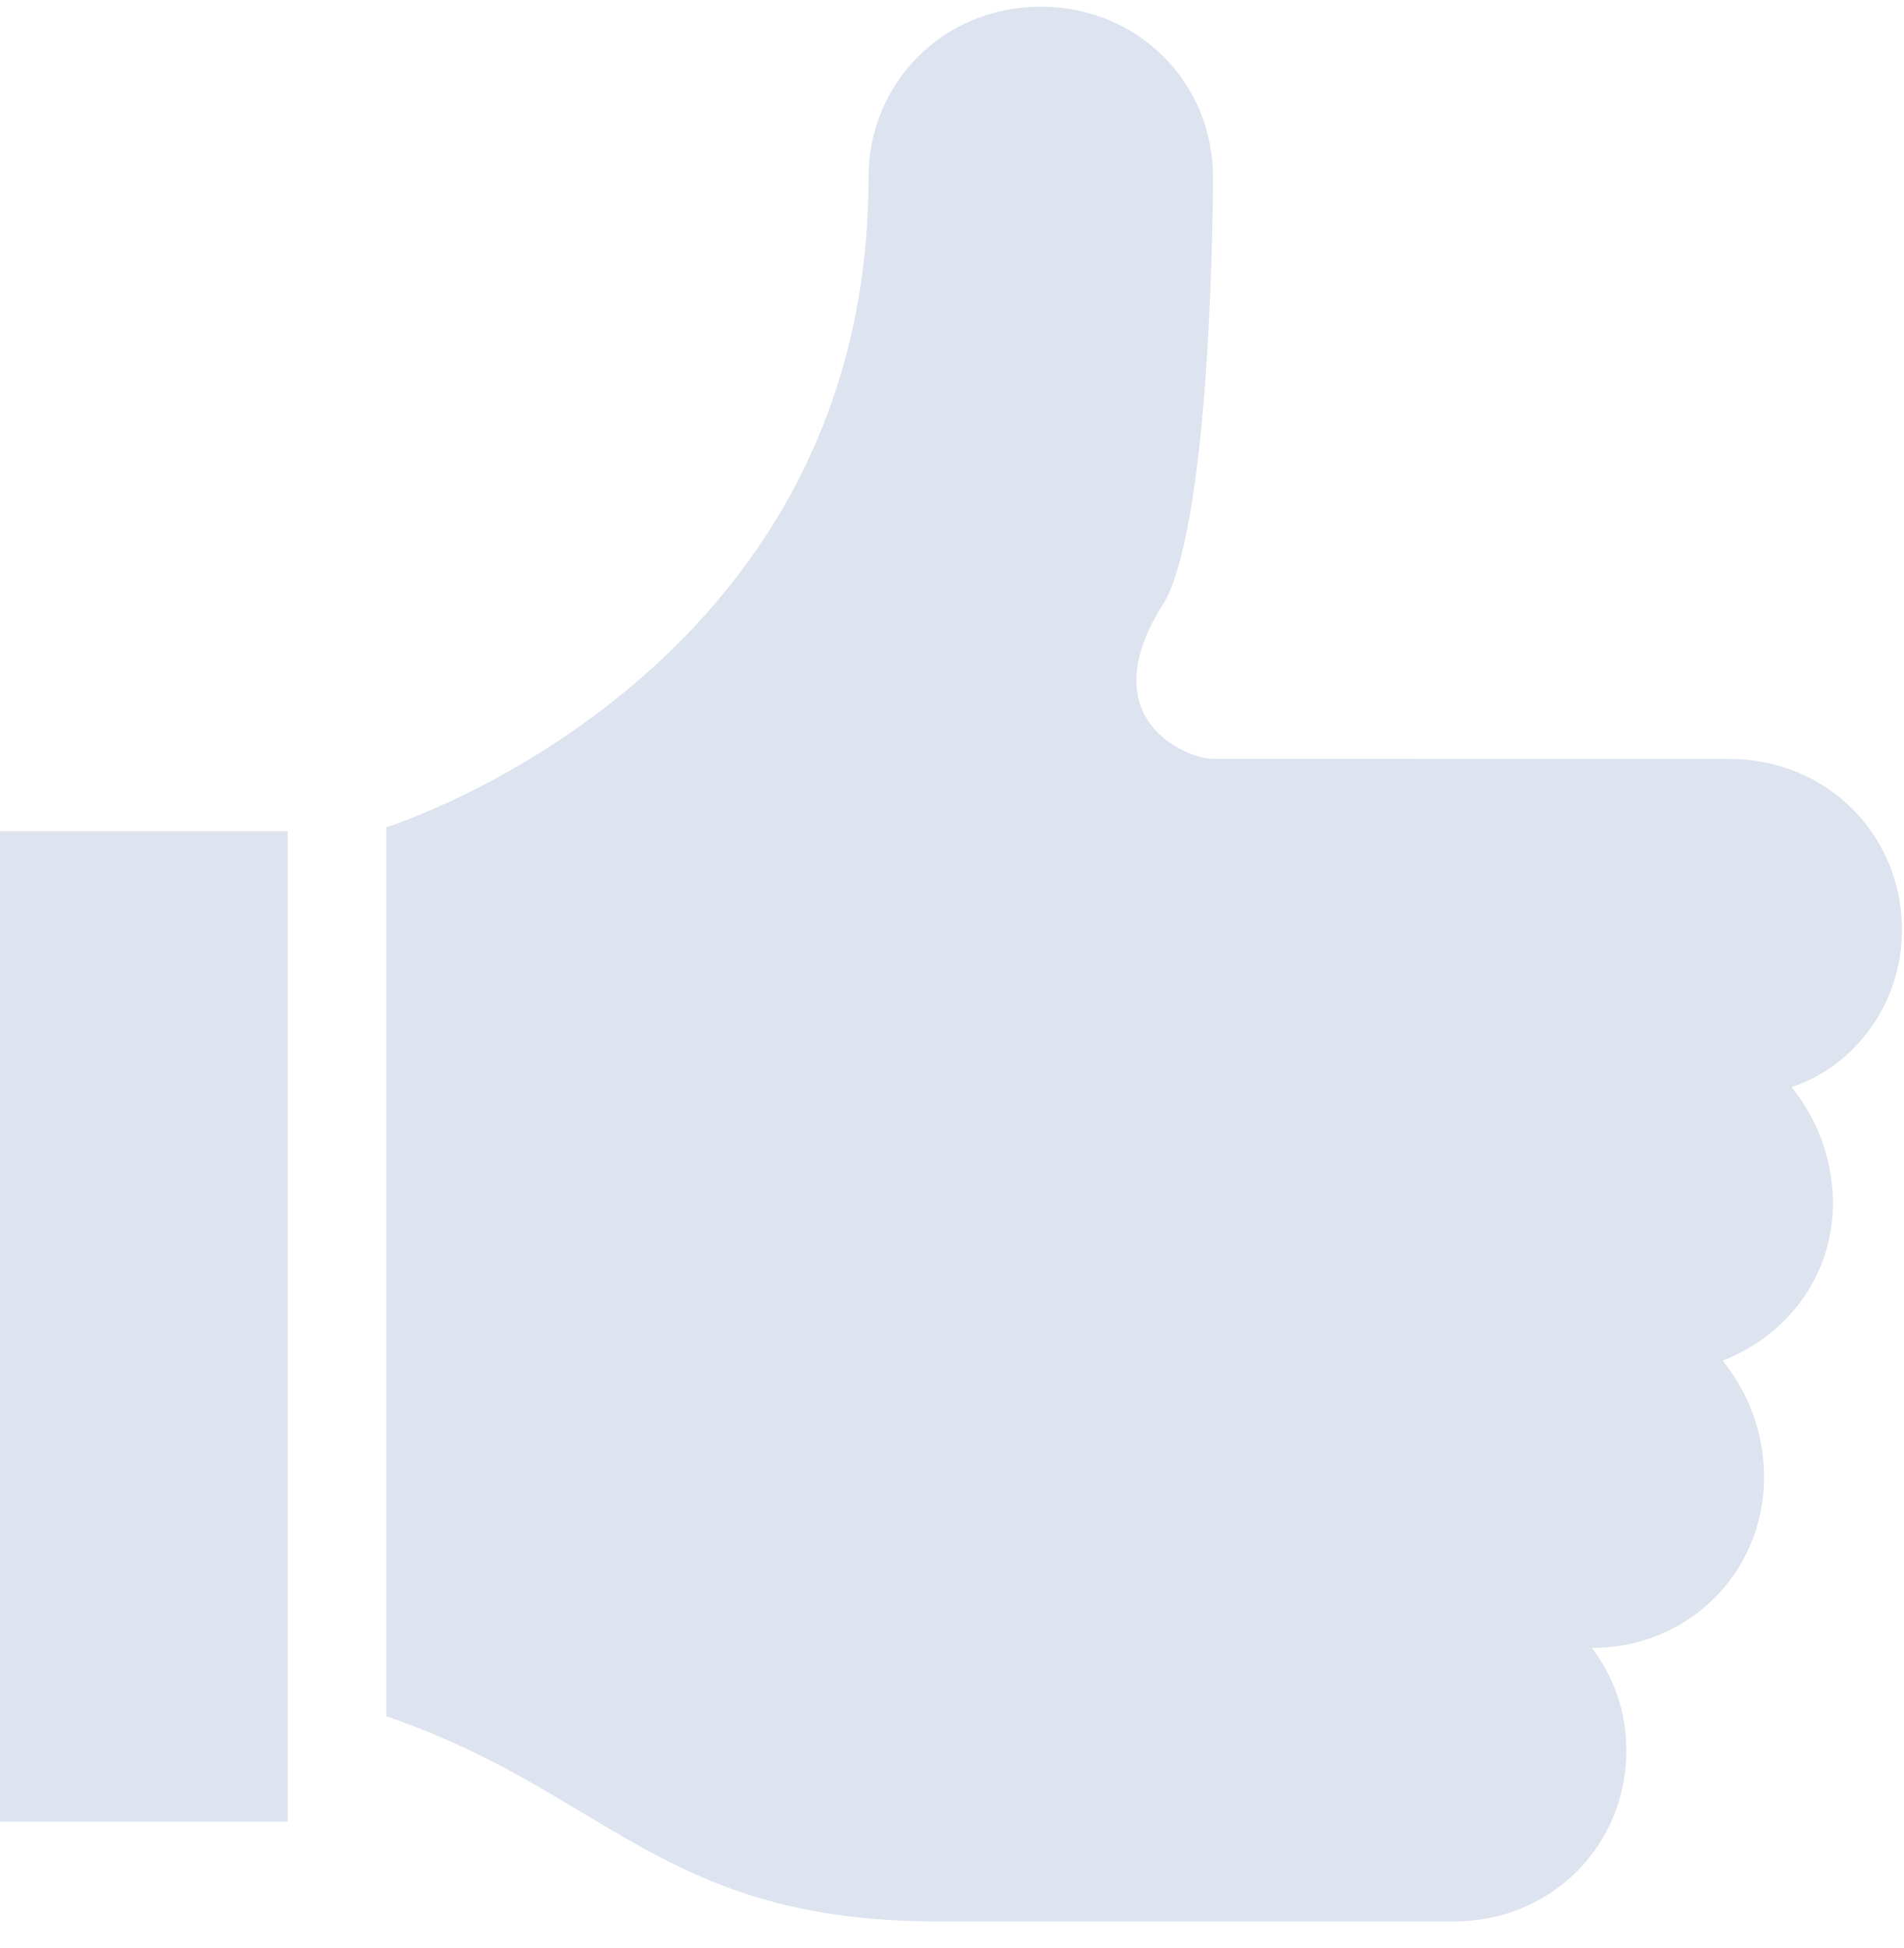
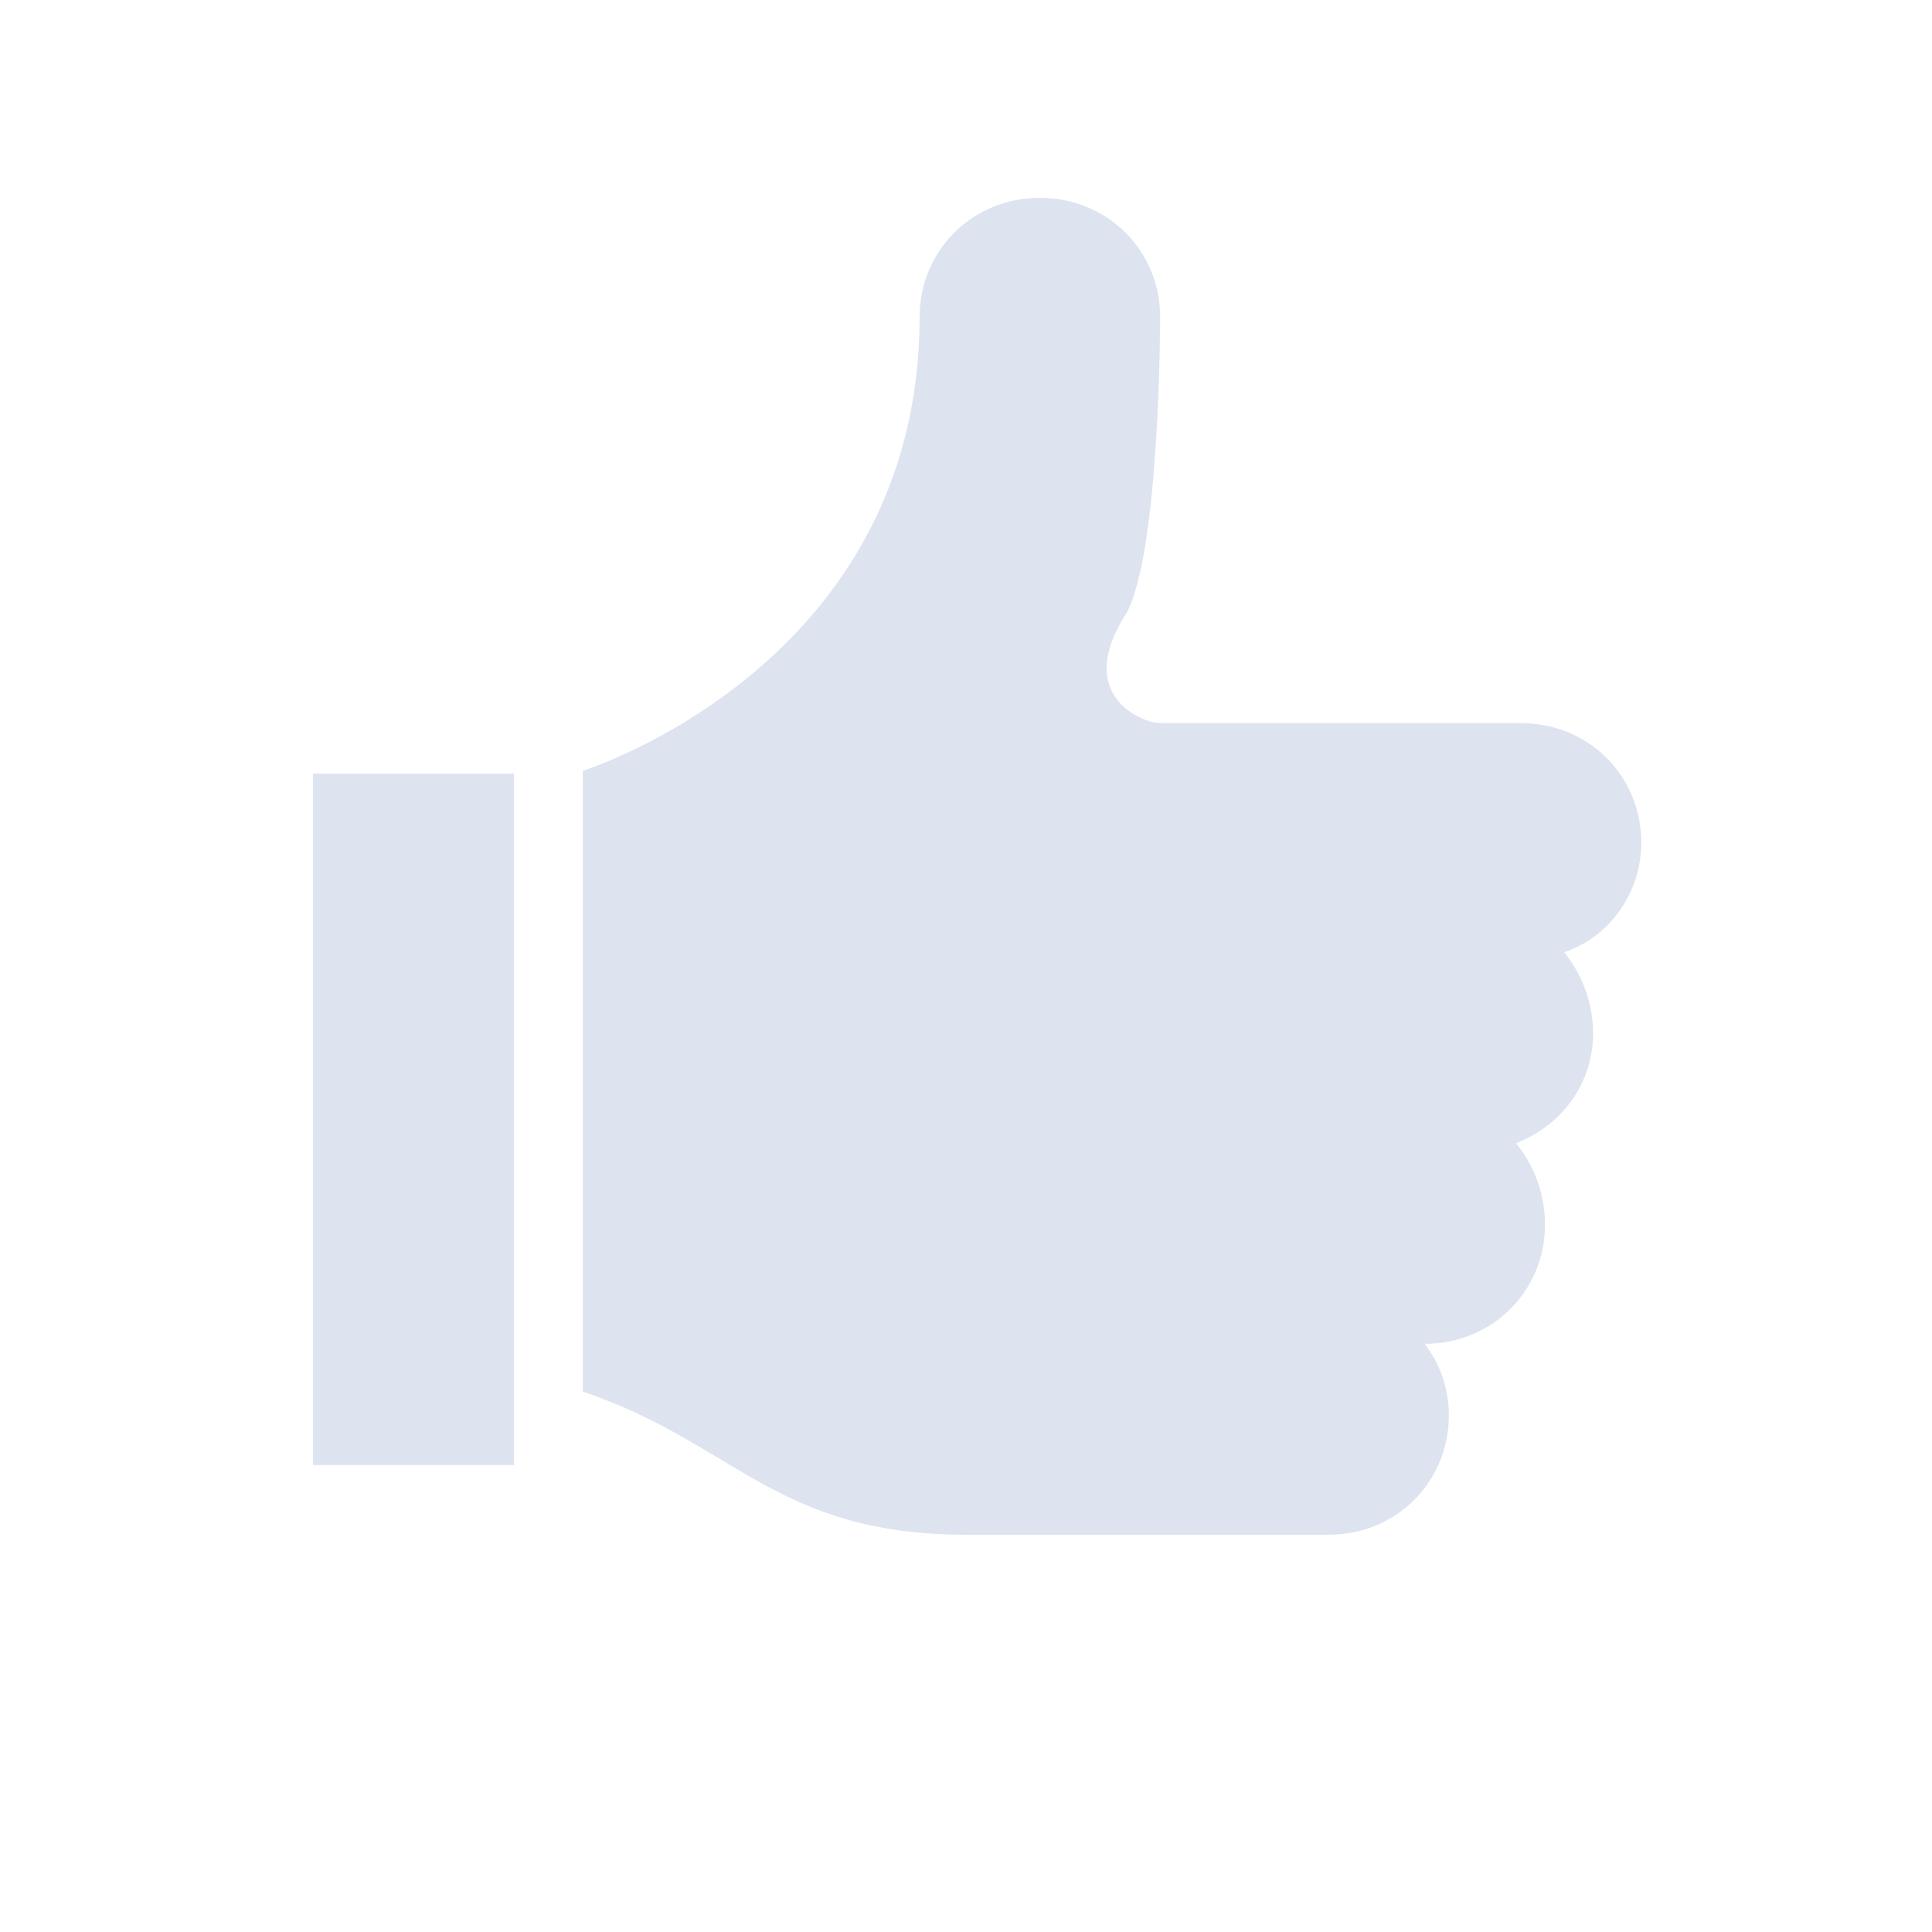
- <svg xmlns="http://www.w3.org/2000/svg" width="86px" height="88px" viewBox="0 0 86 88" version="1.1">
-   <g id="Page-1" stroke="none" stroke-width="1" fill="none" fill-rule="evenodd">
-     <g id="Artboard" transform="translate(-255, -457)" fill="#DDE4EF">
-       <g id="Group-27" transform="translate(255, 457.3)">
-         <g id="Group-3" transform="translate(17, 0)">
-           <path d="M61.155,33.985 L37.808,33.979 C36.565,33.979 32.205,32.125 35.631,26.872 C37.808,22.857 37.808,7.716 37.808,7.716 C37.808,3.394 34.382,-9.01041685e-06 30.028,-9.01041685e-06 C25.668,-9.01041685e-06 22.242,3.394 22.242,7.721 C22.242,30.272 0.454,37.072 0.454,37.072 L0.454,77.232 C10.417,80.632 12.903,86.5 25.359,86.5 L48.705,86.5 C53.065,86.5 56.485,83.1 56.485,78.779 C56.485,76.925 55.861,75.378 54.927,74.145 C59.287,74.145 62.707,70.744 62.707,66.423 C62.707,64.57 62.083,62.716 60.839,61.169 C63.95,59.935 65.818,57.155 65.818,54.062 C65.818,52.208 65.193,50.355 63.95,48.808 C66.758,47.881 68.935,45.101 68.935,41.706 C68.935,37.379 65.509,33.985 61.155,33.985 Z" id="Fill-1" />
-         </g>
-         <rect id="Rectangle" x="0" y="37.25" width="13" height="44.739" />
+ <svg xmlns="http://www.w3.org/2000/svg" width="125px" height="125px" viewBox="0 0 125 125" version="1.1">
+   <g id="Artboard" stroke="none" stroke-width="1" fill="none" fill-rule="evenodd">
+     <g id="Group-27" transform="translate(20.25385, 12.8)" fill="#DDE4EF">
+       <g id="Group-3" transform="translate(17, 0)">
+         <path d="M61.155,33.985 L37.808,33.979 C36.565,33.979 32.205,32.125 35.631,26.872 C37.808,22.857 37.808,7.716 37.808,7.716 C37.808,3.394 34.382,-9.01041685e-06 30.028,-9.01041685e-06 C25.668,-9.01041685e-06 22.242,3.394 22.242,7.721 C22.242,30.272 0.454,37.072 0.454,37.072 L0.454,77.232 C10.417,80.632 12.903,86.5 25.359,86.5 L48.705,86.5 C53.065,86.5 56.485,83.1 56.485,78.779 C56.485,76.925 55.861,75.378 54.927,74.145 C59.287,74.145 62.707,70.744 62.707,66.423 C62.707,64.57 62.083,62.716 60.839,61.169 C63.95,59.935 65.818,57.155 65.818,54.062 C65.818,52.208 65.193,50.355 63.95,48.808 C66.758,47.881 68.935,45.101 68.935,41.706 C68.935,37.379 65.509,33.985 61.155,33.985 Z" id="Fill-1" />
      </g>
+       <rect id="Rectangle" x="0" y="37.25" width="13" height="44.739" />
    </g>
  </g>
</svg>
